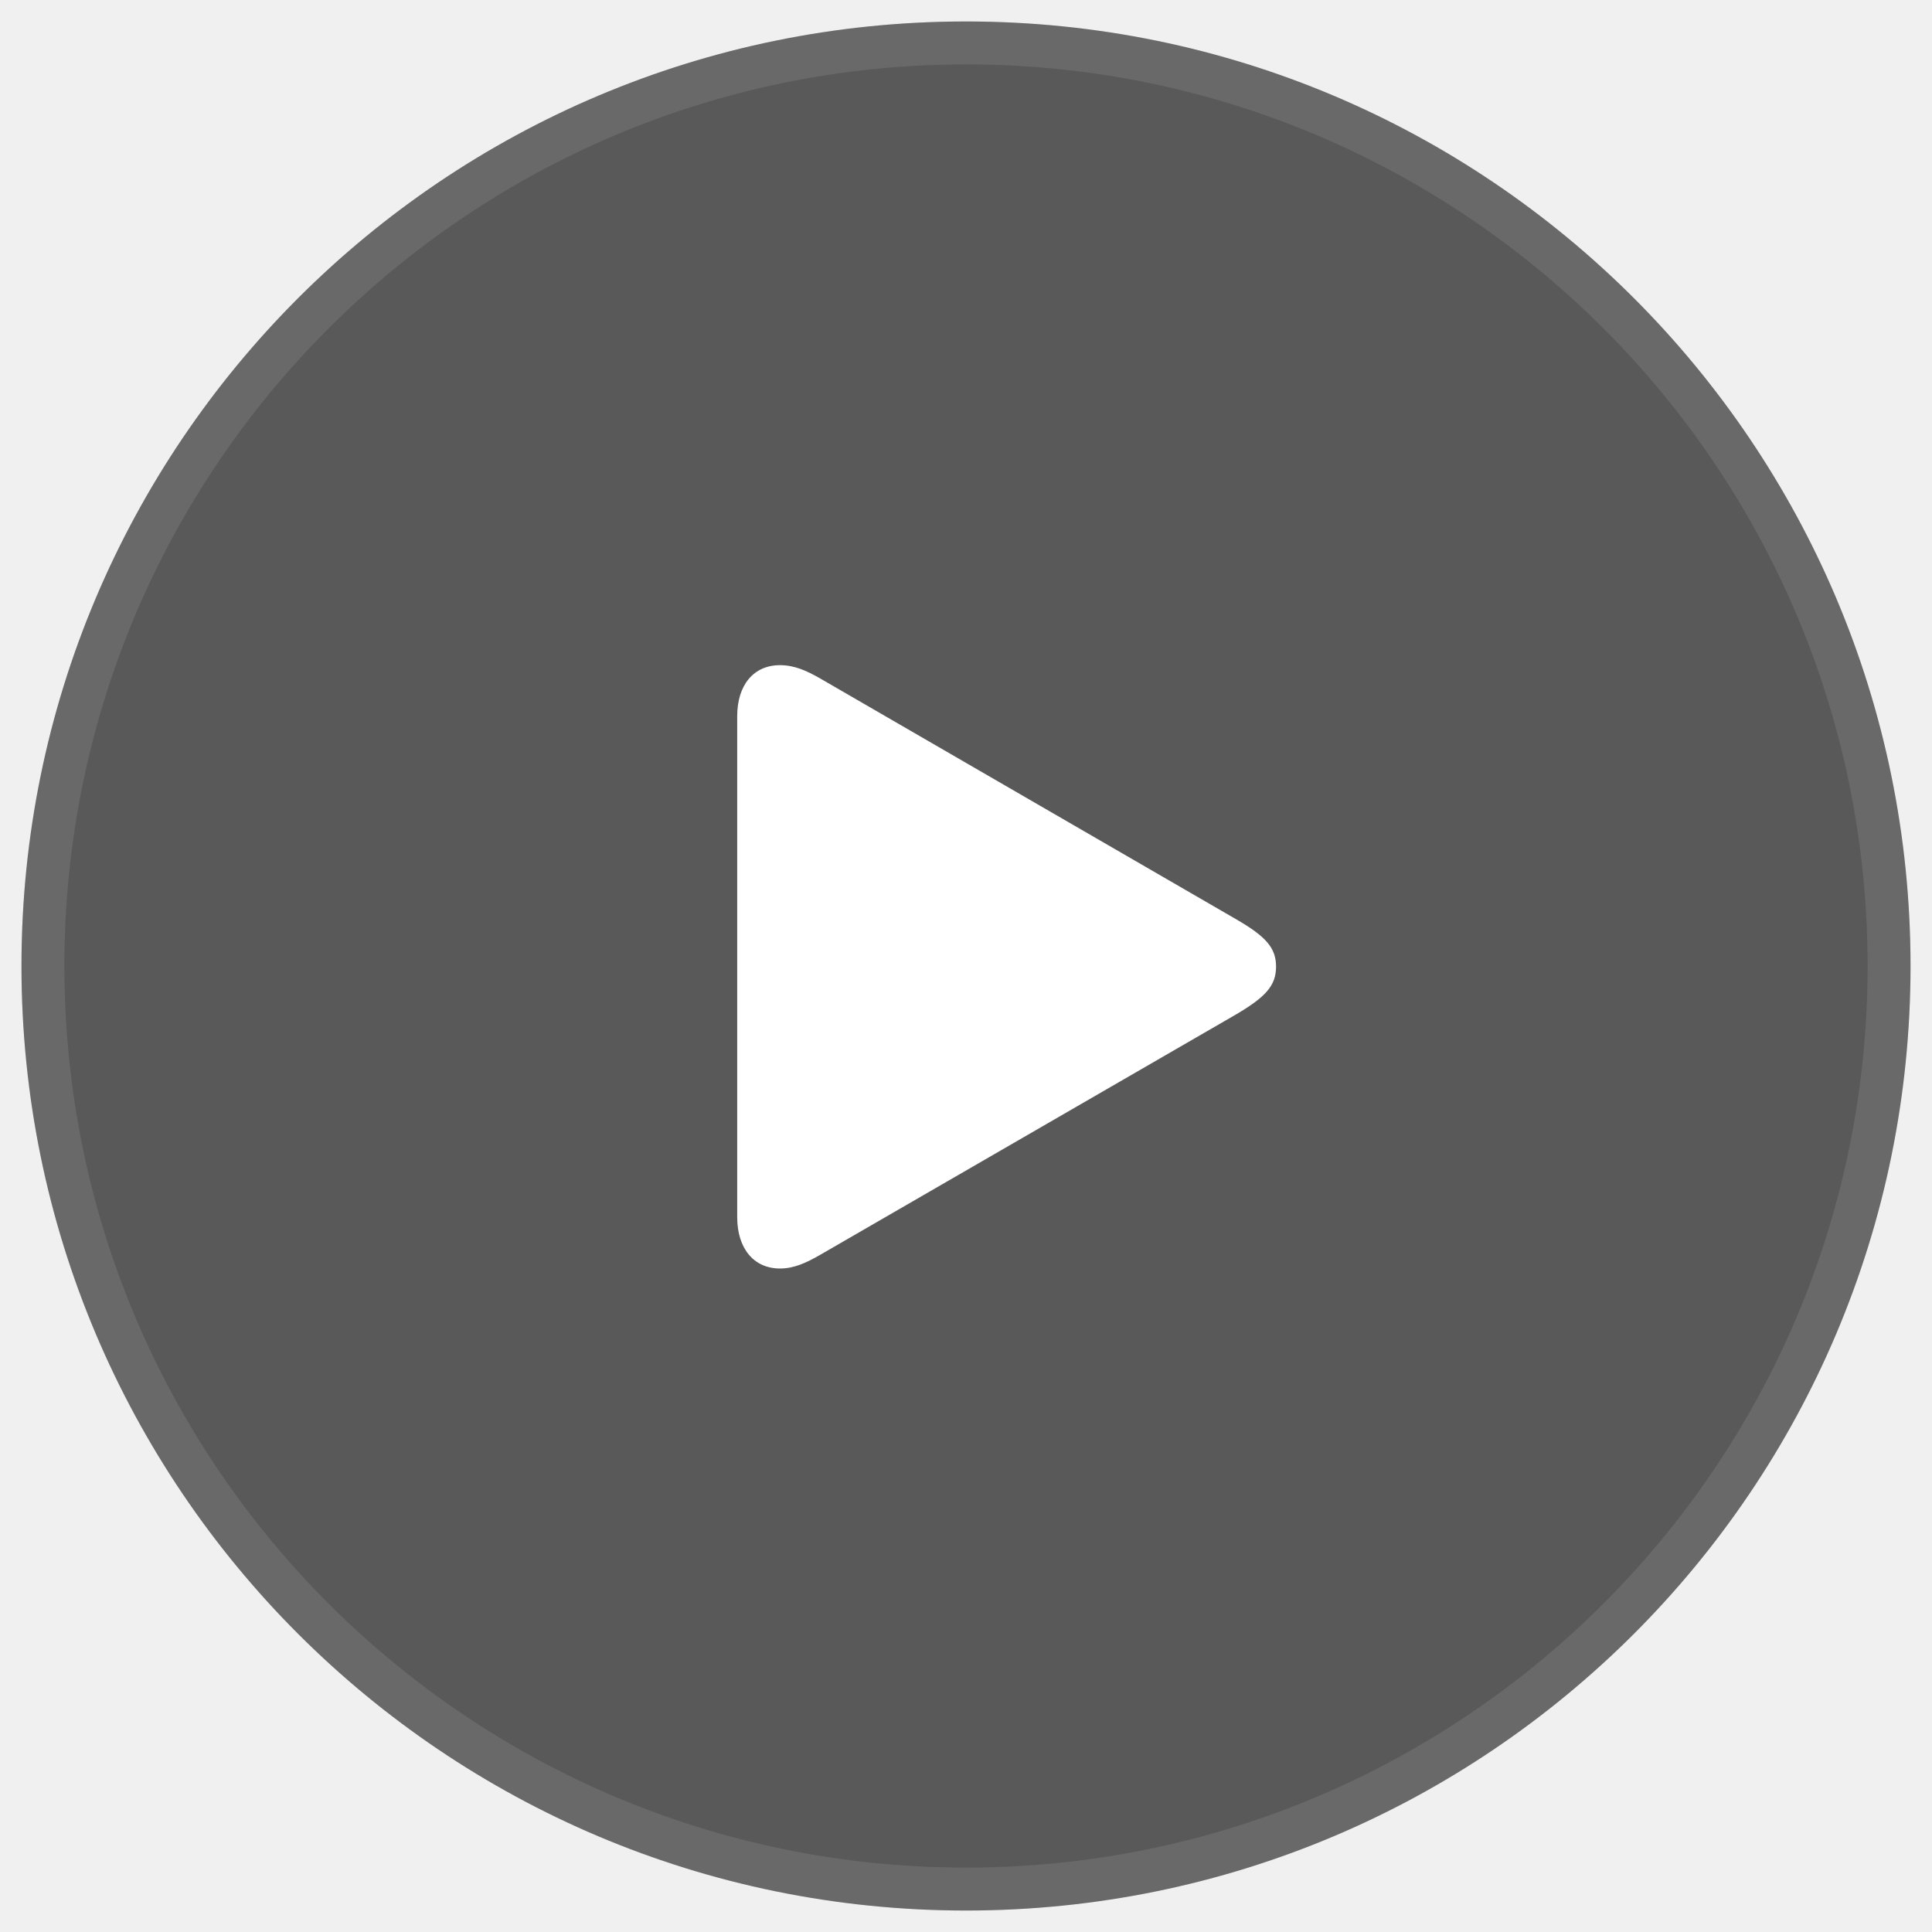
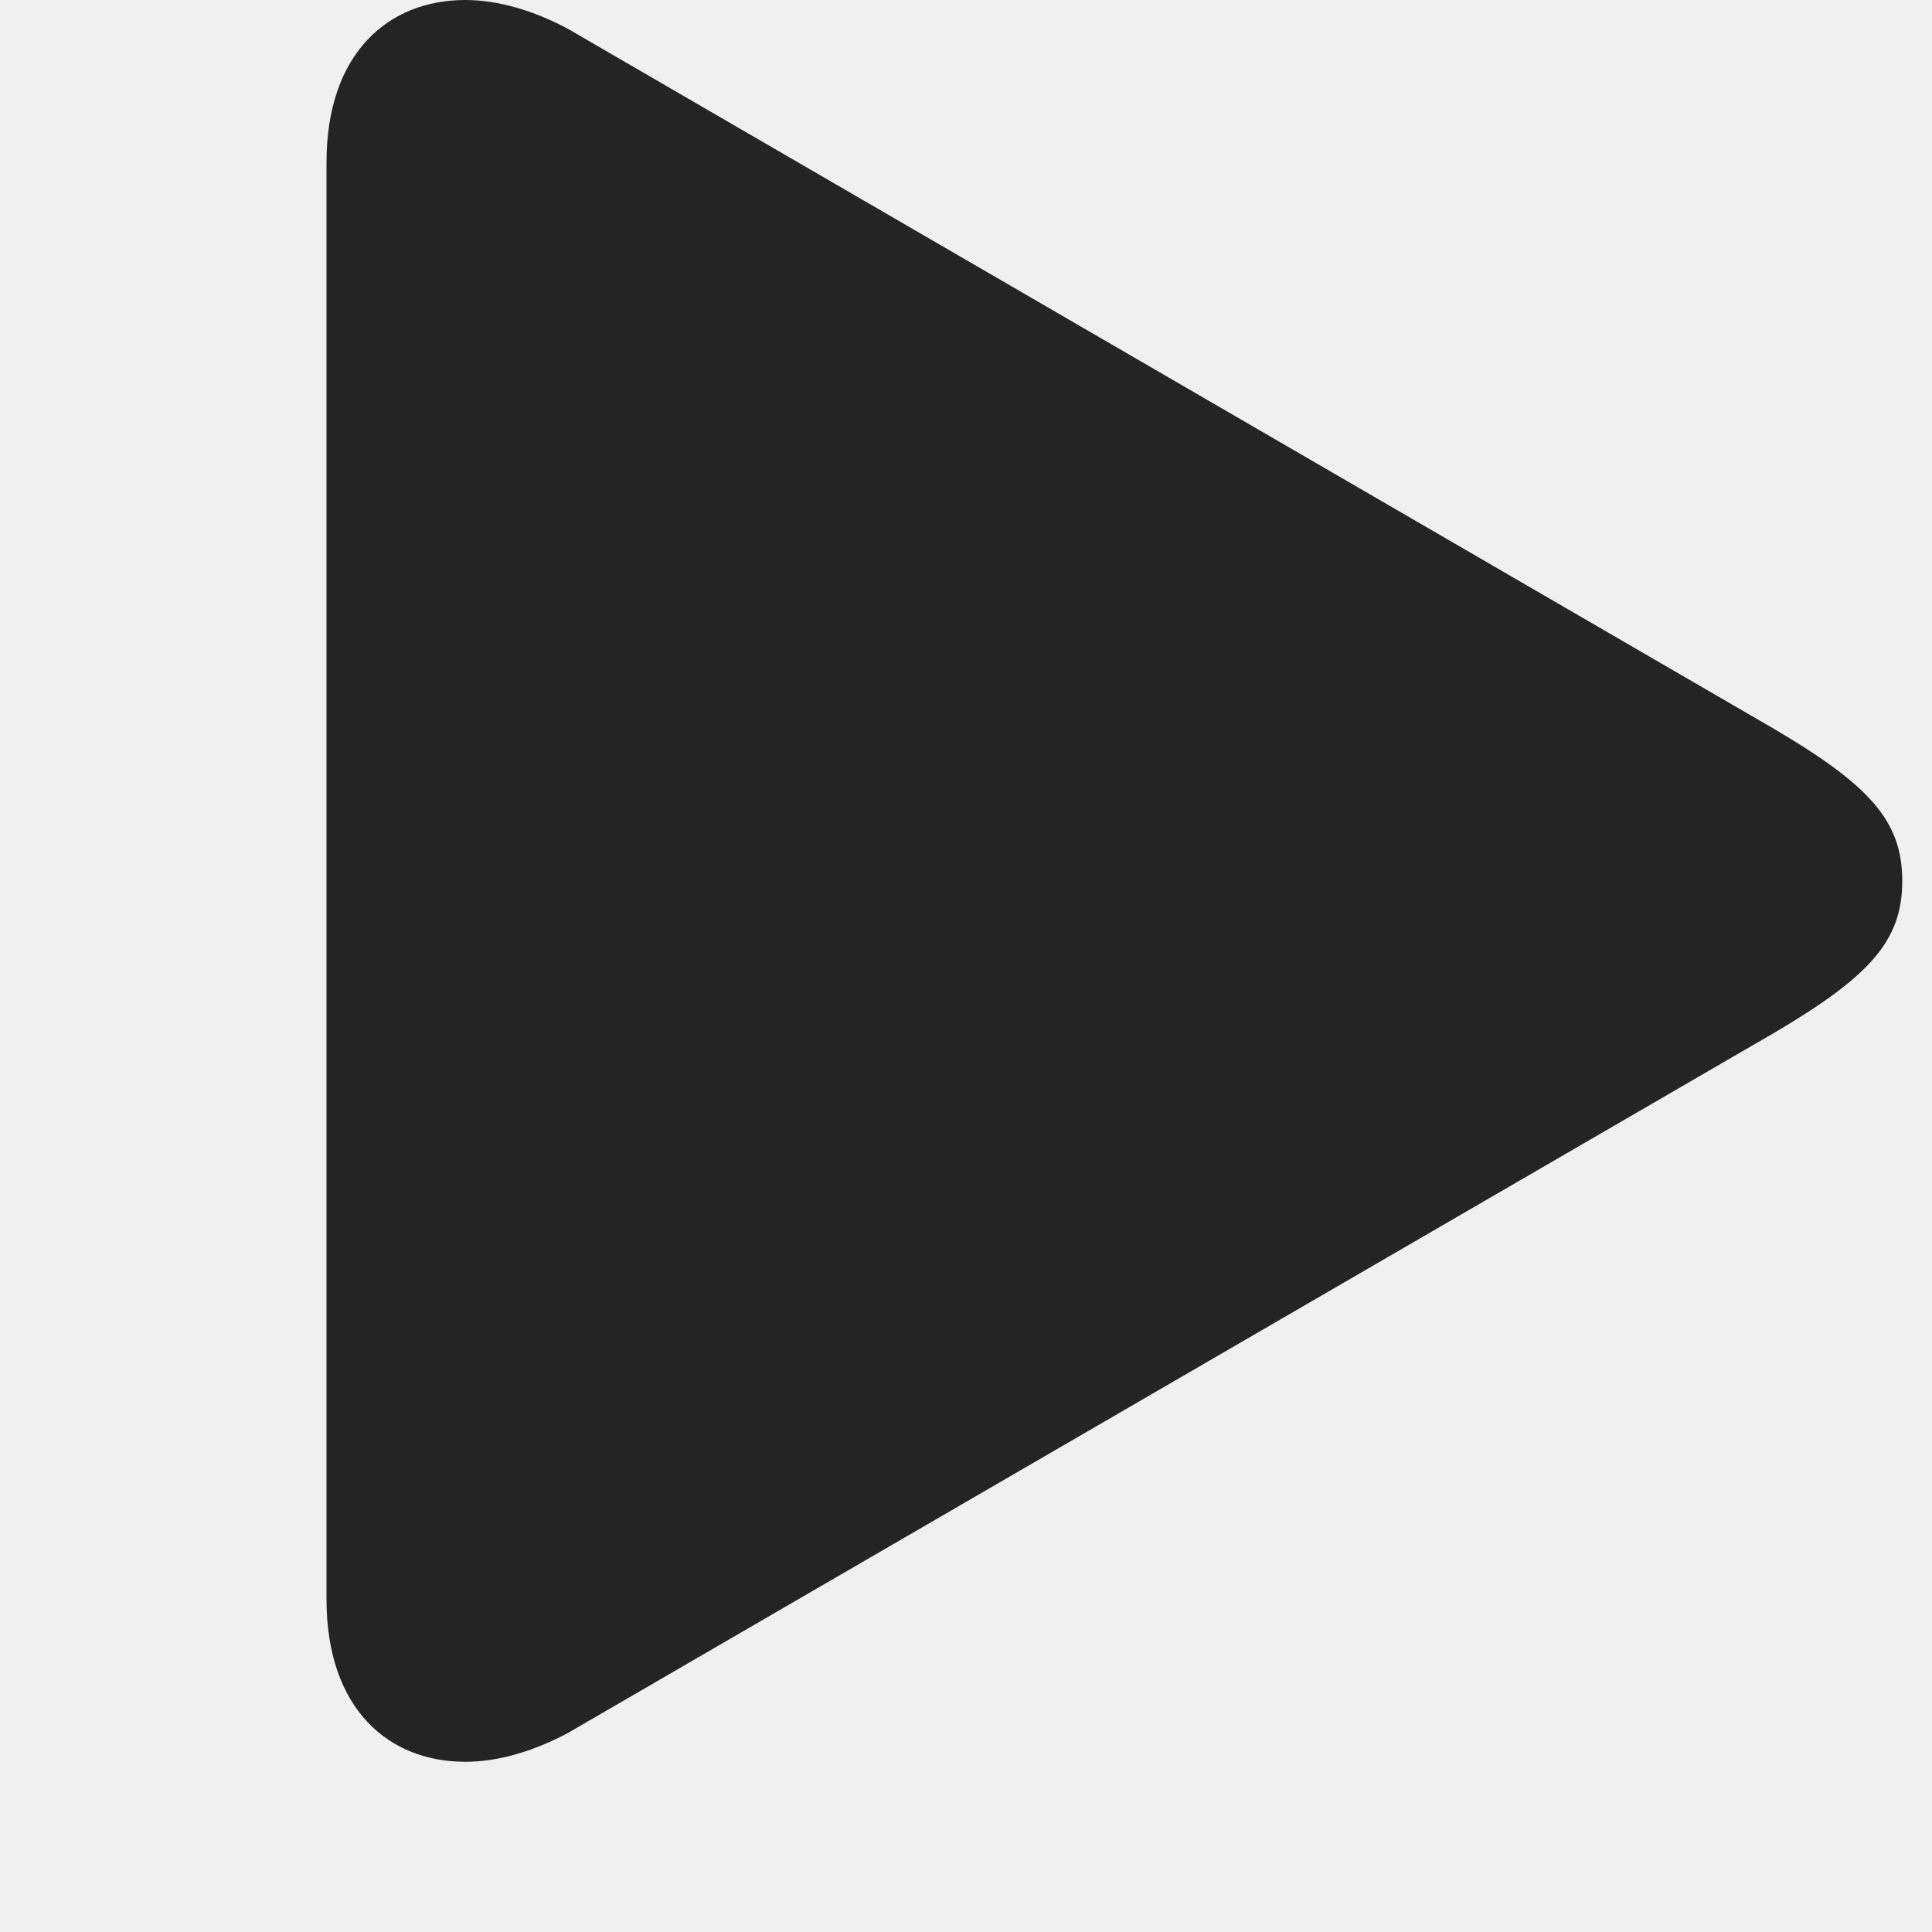
- <svg xmlns="http://www.w3.org/2000/svg" width="45" height="45" viewBox="0 0 45 45" fill="none">
-   <g filter="url(#filter0_b_80_570)">
-     <rect x="0.5" y="44.5" width="44" height="44" rx="22" transform="rotate(-90 0.5 44.5)" fill="#191919" fill-opacity="0.7" />
-     <rect x="1" y="44" width="43" height="43" rx="21.5" transform="rotate(-90 1 44)" stroke="white" stroke-opacity="0.1" />
-     <path d="M18.167 29.546C17.553 29.546 17.171 29.073 17.171 28.351V16.68C17.171 15.957 17.553 15.493 18.167 15.493C18.499 15.493 18.781 15.617 19.113 15.808L28.792 21.411C29.481 21.81 29.722 22.075 29.722 22.515C29.722 22.955 29.481 23.221 28.792 23.627L19.113 29.222C18.781 29.413 18.499 29.546 18.167 29.546Z" fill="white" />
+ <svg xmlns="http://www.w3.org/2000/svg" width="8" height="8" viewBox="0 0 8 10" fill="none">
+   <g clip-path="url(#clip0_1_33)">
+     <path d="M0.69 8.278C0.69 8.846 1.012 9.119 1.408 9.119C1.579 9.119 1.764 9.064 1.941 8.969L8.183 5.346C8.682 5.052 8.846 4.867 8.846 4.56C8.846 4.252 8.682 4.067 8.183 3.773L1.941 0.15C1.764 0.055 1.579 0 1.408 0C1.012 0 0.69 0.273 0.69 0.841V8.278Z" fill="black" fill-opacity="0.85" />
  </g>
  <defs>
-     <filter id="filter0_b_80_570" x="-43.5" y="-43.5" width="132" height="132" filterUnits="userSpaceOnUse" color-interpolation-filters="sRGB">
-       <feFlood flood-opacity="0" result="BackgroundImageFix" />
-       <feGaussianBlur in="BackgroundImageFix" stdDeviation="22" />
-       <feComposite in2="SourceAlpha" operator="in" result="effect1_backgroundBlur_80_570" />
-       <feBlend mode="normal" in="SourceGraphic" in2="effect1_backgroundBlur_80_570" result="shape" />
-     </filter>
+     <clipPath id="clip0_1_33">
+       <rect width="8.846" height="9.126" fill="white" />
+     </clipPath>
  </defs>
</svg>
